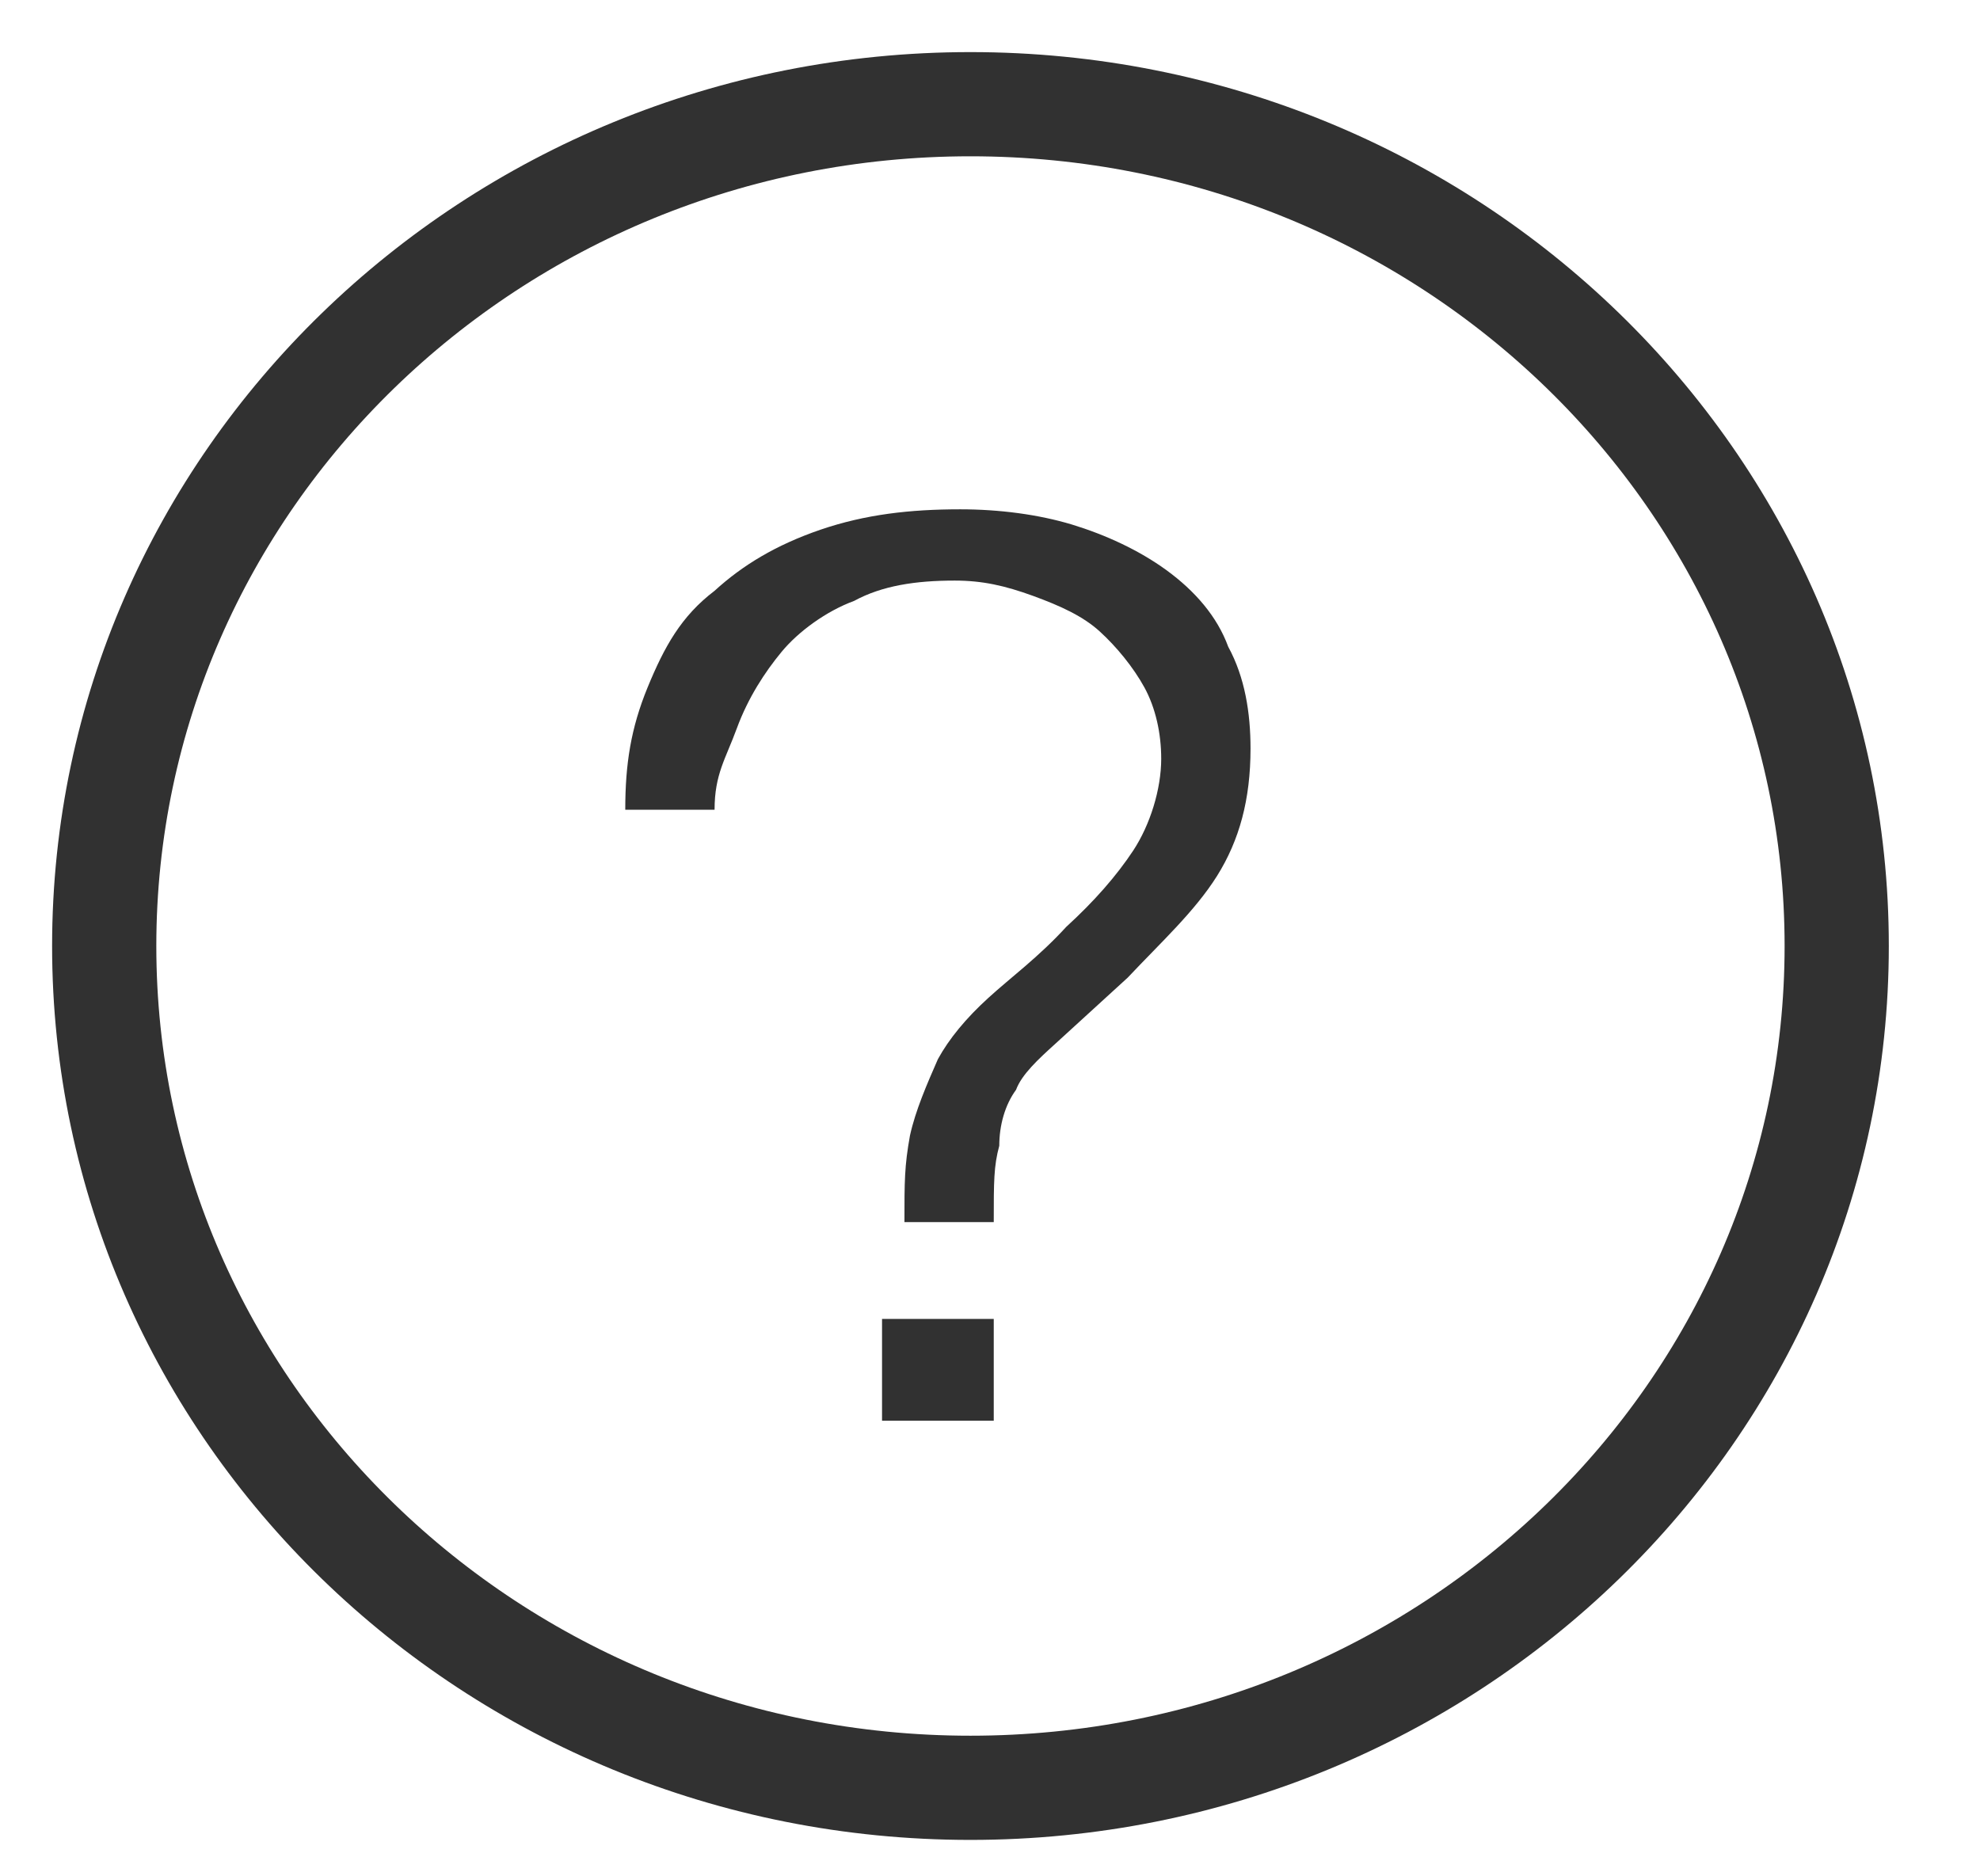
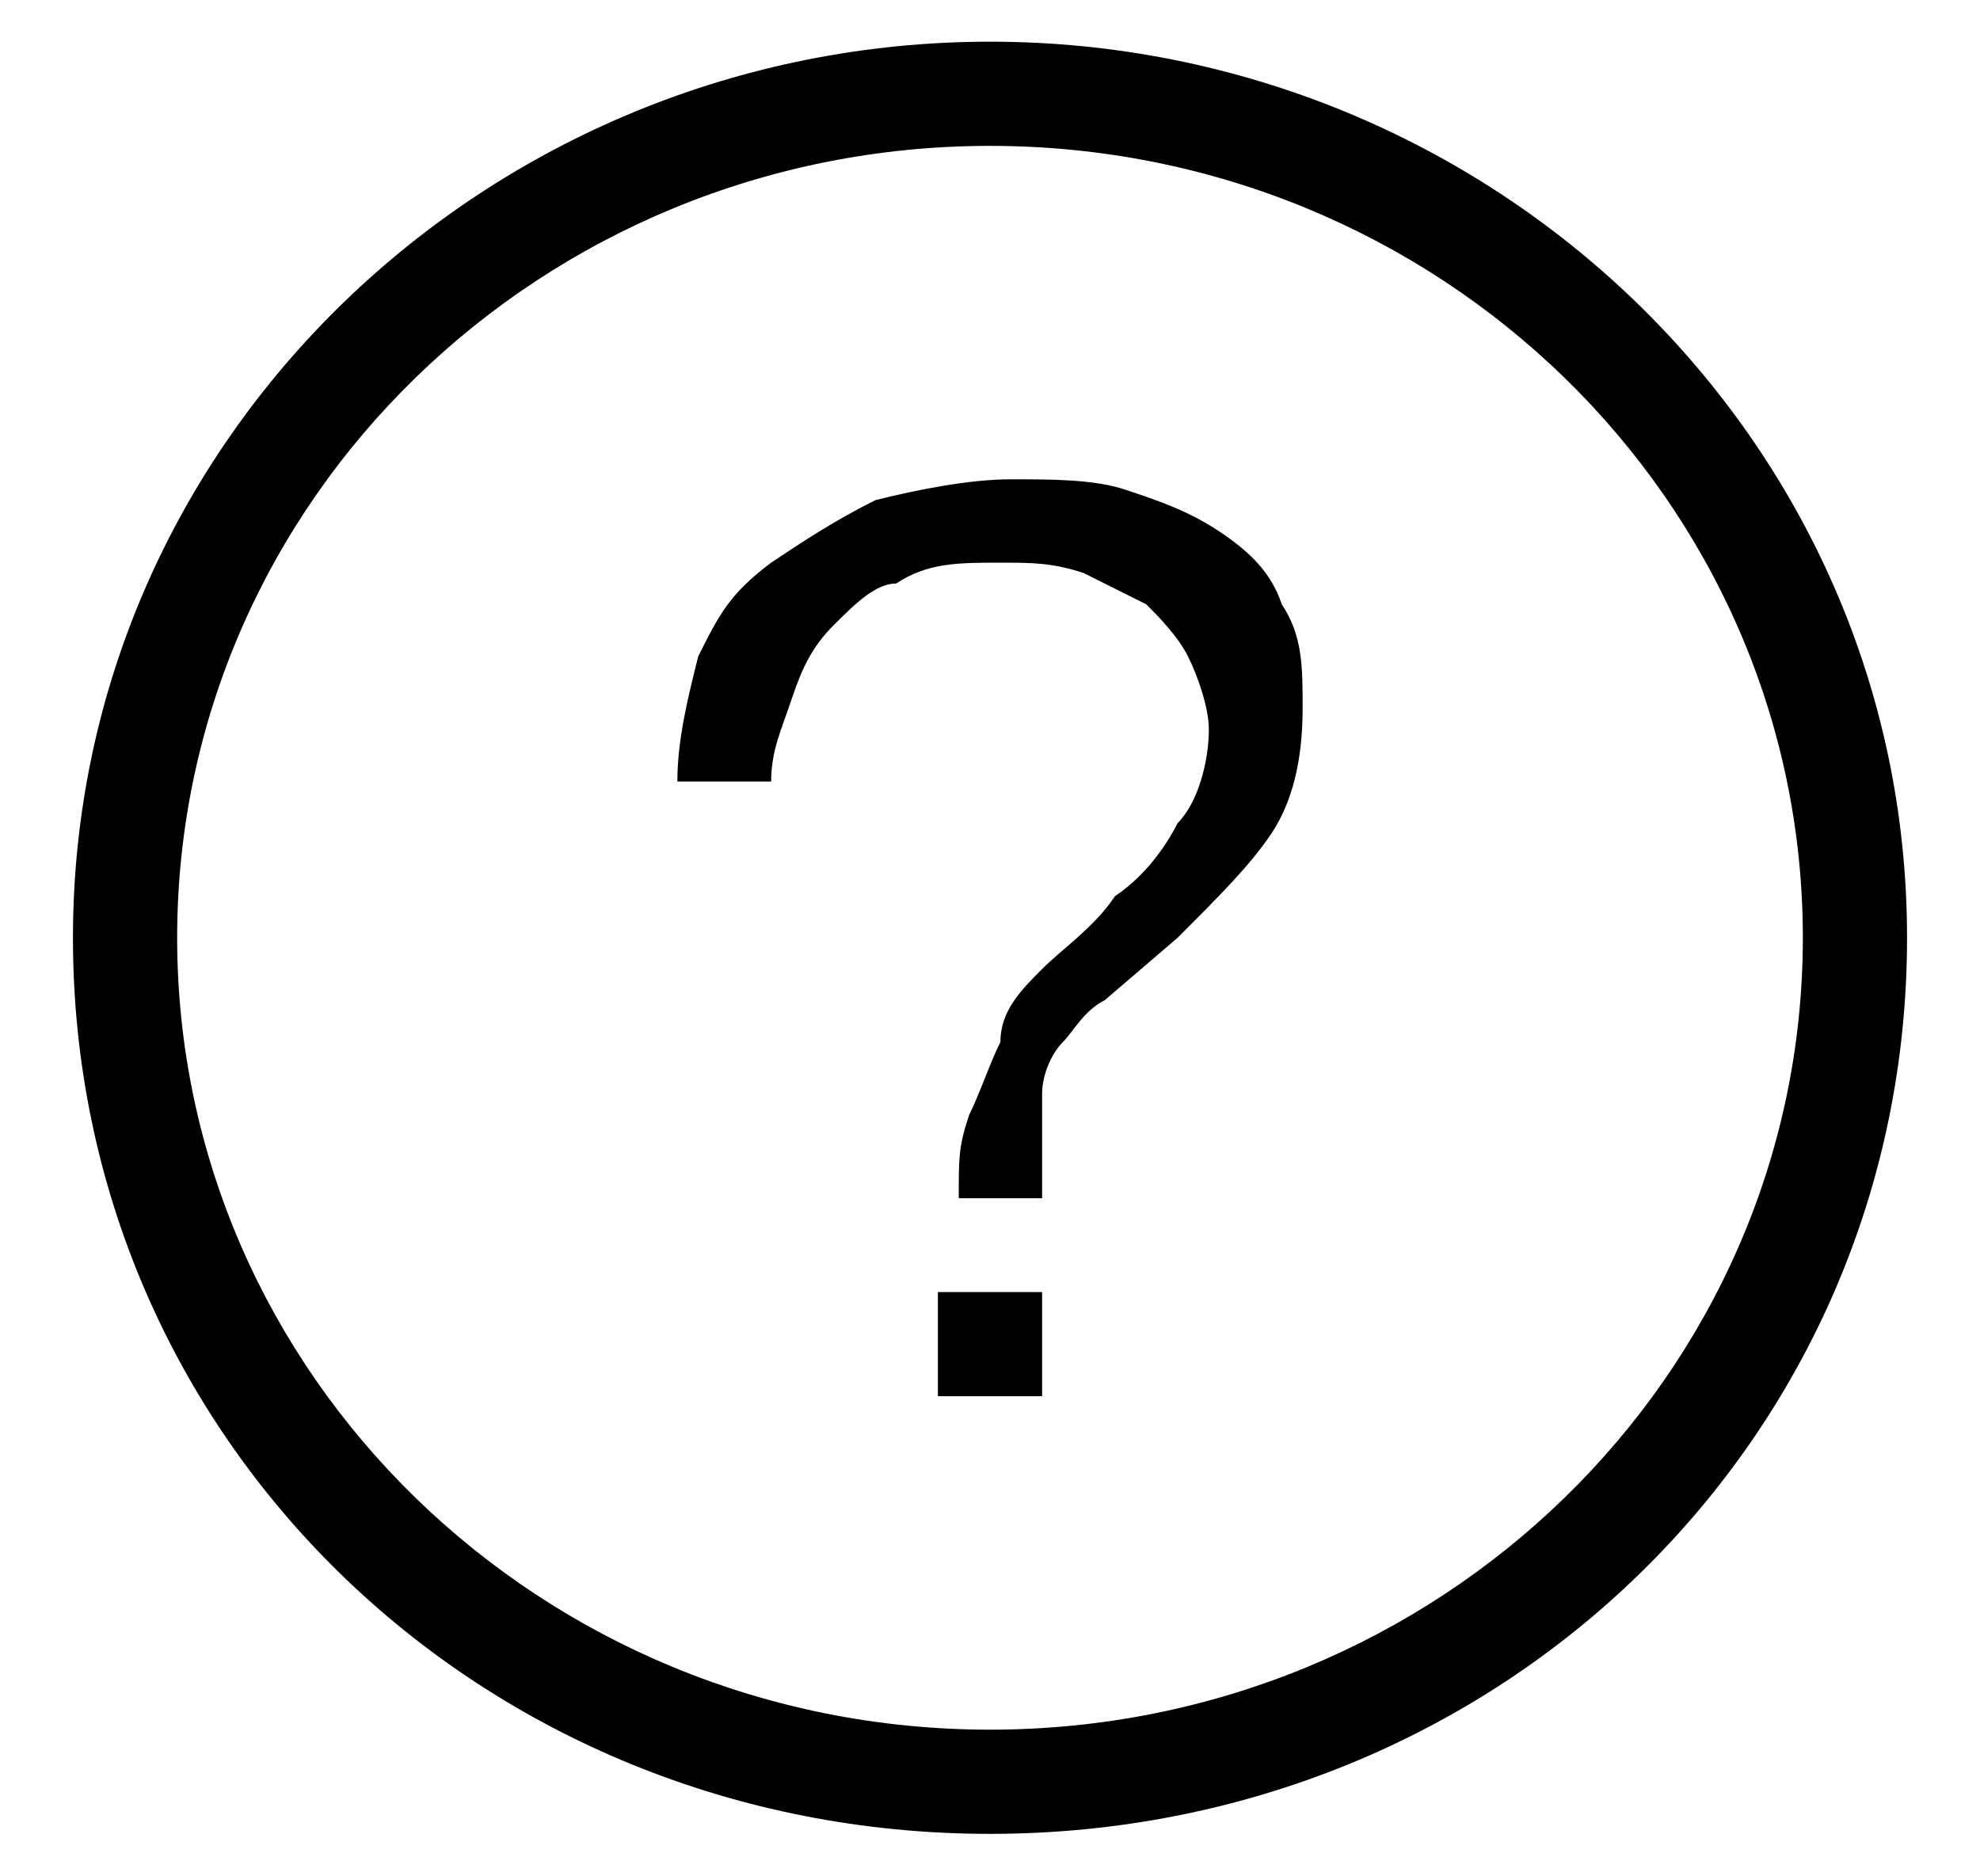
- <svg xmlns="http://www.w3.org/2000/svg" width="19" height="18" viewBox="0 0 19 18" fill="none">
-   <path d="M6.214 6.598C6.375 6.207 6.536 5.914 6.857 5.67C7.125 5.425 7.446 5.23 7.875 5.083C8.304 4.937 8.732 4.888 9.214 4.888C9.589 4.888 9.964 4.937 10.286 5.034C10.607 5.132 10.929 5.279 11.196 5.474C11.464 5.67 11.679 5.914 11.786 6.207C11.946 6.5 12 6.842 12 7.184C12 7.673 11.893 8.064 11.679 8.406C11.464 8.748 11.143 9.041 10.821 9.383L10.125 10.019C9.964 10.165 9.804 10.312 9.75 10.459C9.643 10.605 9.589 10.801 9.589 10.996C9.536 11.192 9.536 11.338 9.536 11.729H8.679C8.679 11.338 8.679 11.192 8.732 10.898C8.786 10.654 8.893 10.41 9 10.165C9.107 9.97 9.268 9.774 9.482 9.579C9.696 9.383 9.964 9.188 10.232 8.895C10.5 8.65 10.714 8.406 10.875 8.162C11.036 7.917 11.143 7.575 11.143 7.282C11.143 7.038 11.089 6.794 10.982 6.598C10.875 6.403 10.714 6.207 10.554 6.061C10.393 5.914 10.179 5.816 9.911 5.718C9.643 5.621 9.429 5.572 9.161 5.572C8.786 5.572 8.464 5.621 8.196 5.767C7.929 5.865 7.661 6.061 7.5 6.256C7.339 6.451 7.179 6.696 7.071 6.989C6.964 7.282 6.857 7.429 6.857 7.771H6C6 7.331 6.054 6.989 6.214 6.598ZM9.536 12.658V13.635H8.464V12.658H9.536Z" fill="#313131" />
-   <path d="M9.312 17.158C13.903 17.158 17.625 13.541 17.625 9.079C17.625 4.617 13.903 1 9.312 1C4.722 1 1 4.617 1 9.079C1 13.541 4.722 17.158 9.312 17.158Z" stroke="#313131" stroke-linecap="round" stroke-linejoin="round" />
+ <svg xmlns="http://www.w3.org/2000/svg" version="1.1" id="Слой_1" x="0px" y="0px" viewBox="0 0 19 18" style="enable-background:new 0 0 19 18;" xml:space="preserve">
+   <g>
+     <path d="M6.7,6.3C6.9,5.9,7,5.7,7.4,5.4c0.3-0.2,0.6-0.4,1-0.6c0.4-0.1,0.9-0.2,1.3-0.2c0.4,0,0.8,0,1.1,0.1   c0.3,0.1,0.6,0.2,0.9,0.4c0.3,0.2,0.5,0.4,0.6,0.7c0.2,0.3,0.2,0.6,0.2,1c0,0.5-0.1,0.9-0.3,1.2c-0.2,0.3-0.5,0.6-0.9,1l-0.7,0.6   c-0.2,0.1-0.3,0.3-0.4,0.4c-0.1,0.1-0.2,0.3-0.2,0.5C10,10.9,10,11.1,10,11.5H9.2c0-0.4,0-0.5,0.1-0.8c0.1-0.2,0.2-0.5,0.3-0.7   C9.6,9.7,9.8,9.5,10,9.3c0.2-0.2,0.5-0.4,0.7-0.7c0.3-0.2,0.5-0.5,0.6-0.7c0.2-0.2,0.3-0.6,0.3-0.9c0-0.2-0.1-0.5-0.2-0.7   c-0.1-0.2-0.3-0.4-0.4-0.5c-0.2-0.1-0.4-0.2-0.6-0.3c-0.3-0.1-0.5-0.1-0.8-0.1c-0.4,0-0.7,0-1,0.2C8.4,5.6,8.2,5.8,8,6   C7.8,6.2,7.7,6.4,7.6,6.7C7.5,7,7.4,7.2,7.4,7.5H6.5C6.5,7.1,6.6,6.7,6.7,6.3z M10,12.4v1H9v-1H10z" />
+     <path d="M9.5,17.6c-4.9,0-8.8-3.8-8.8-8.6s4-8.6,8.8-8.6s8.8,3.8,8.8,8.6S14.4,17.6,9.5,17.6z M9.5,1.4C5.2,1.4,1.7,4.8,1.7,9   c0,4.2,3.5,7.6,7.8,7.6s7.8-3.4,7.8-7.6C17.3,4.8,13.8,1.4,9.5,1.4z" />
+   </g>
</svg>
